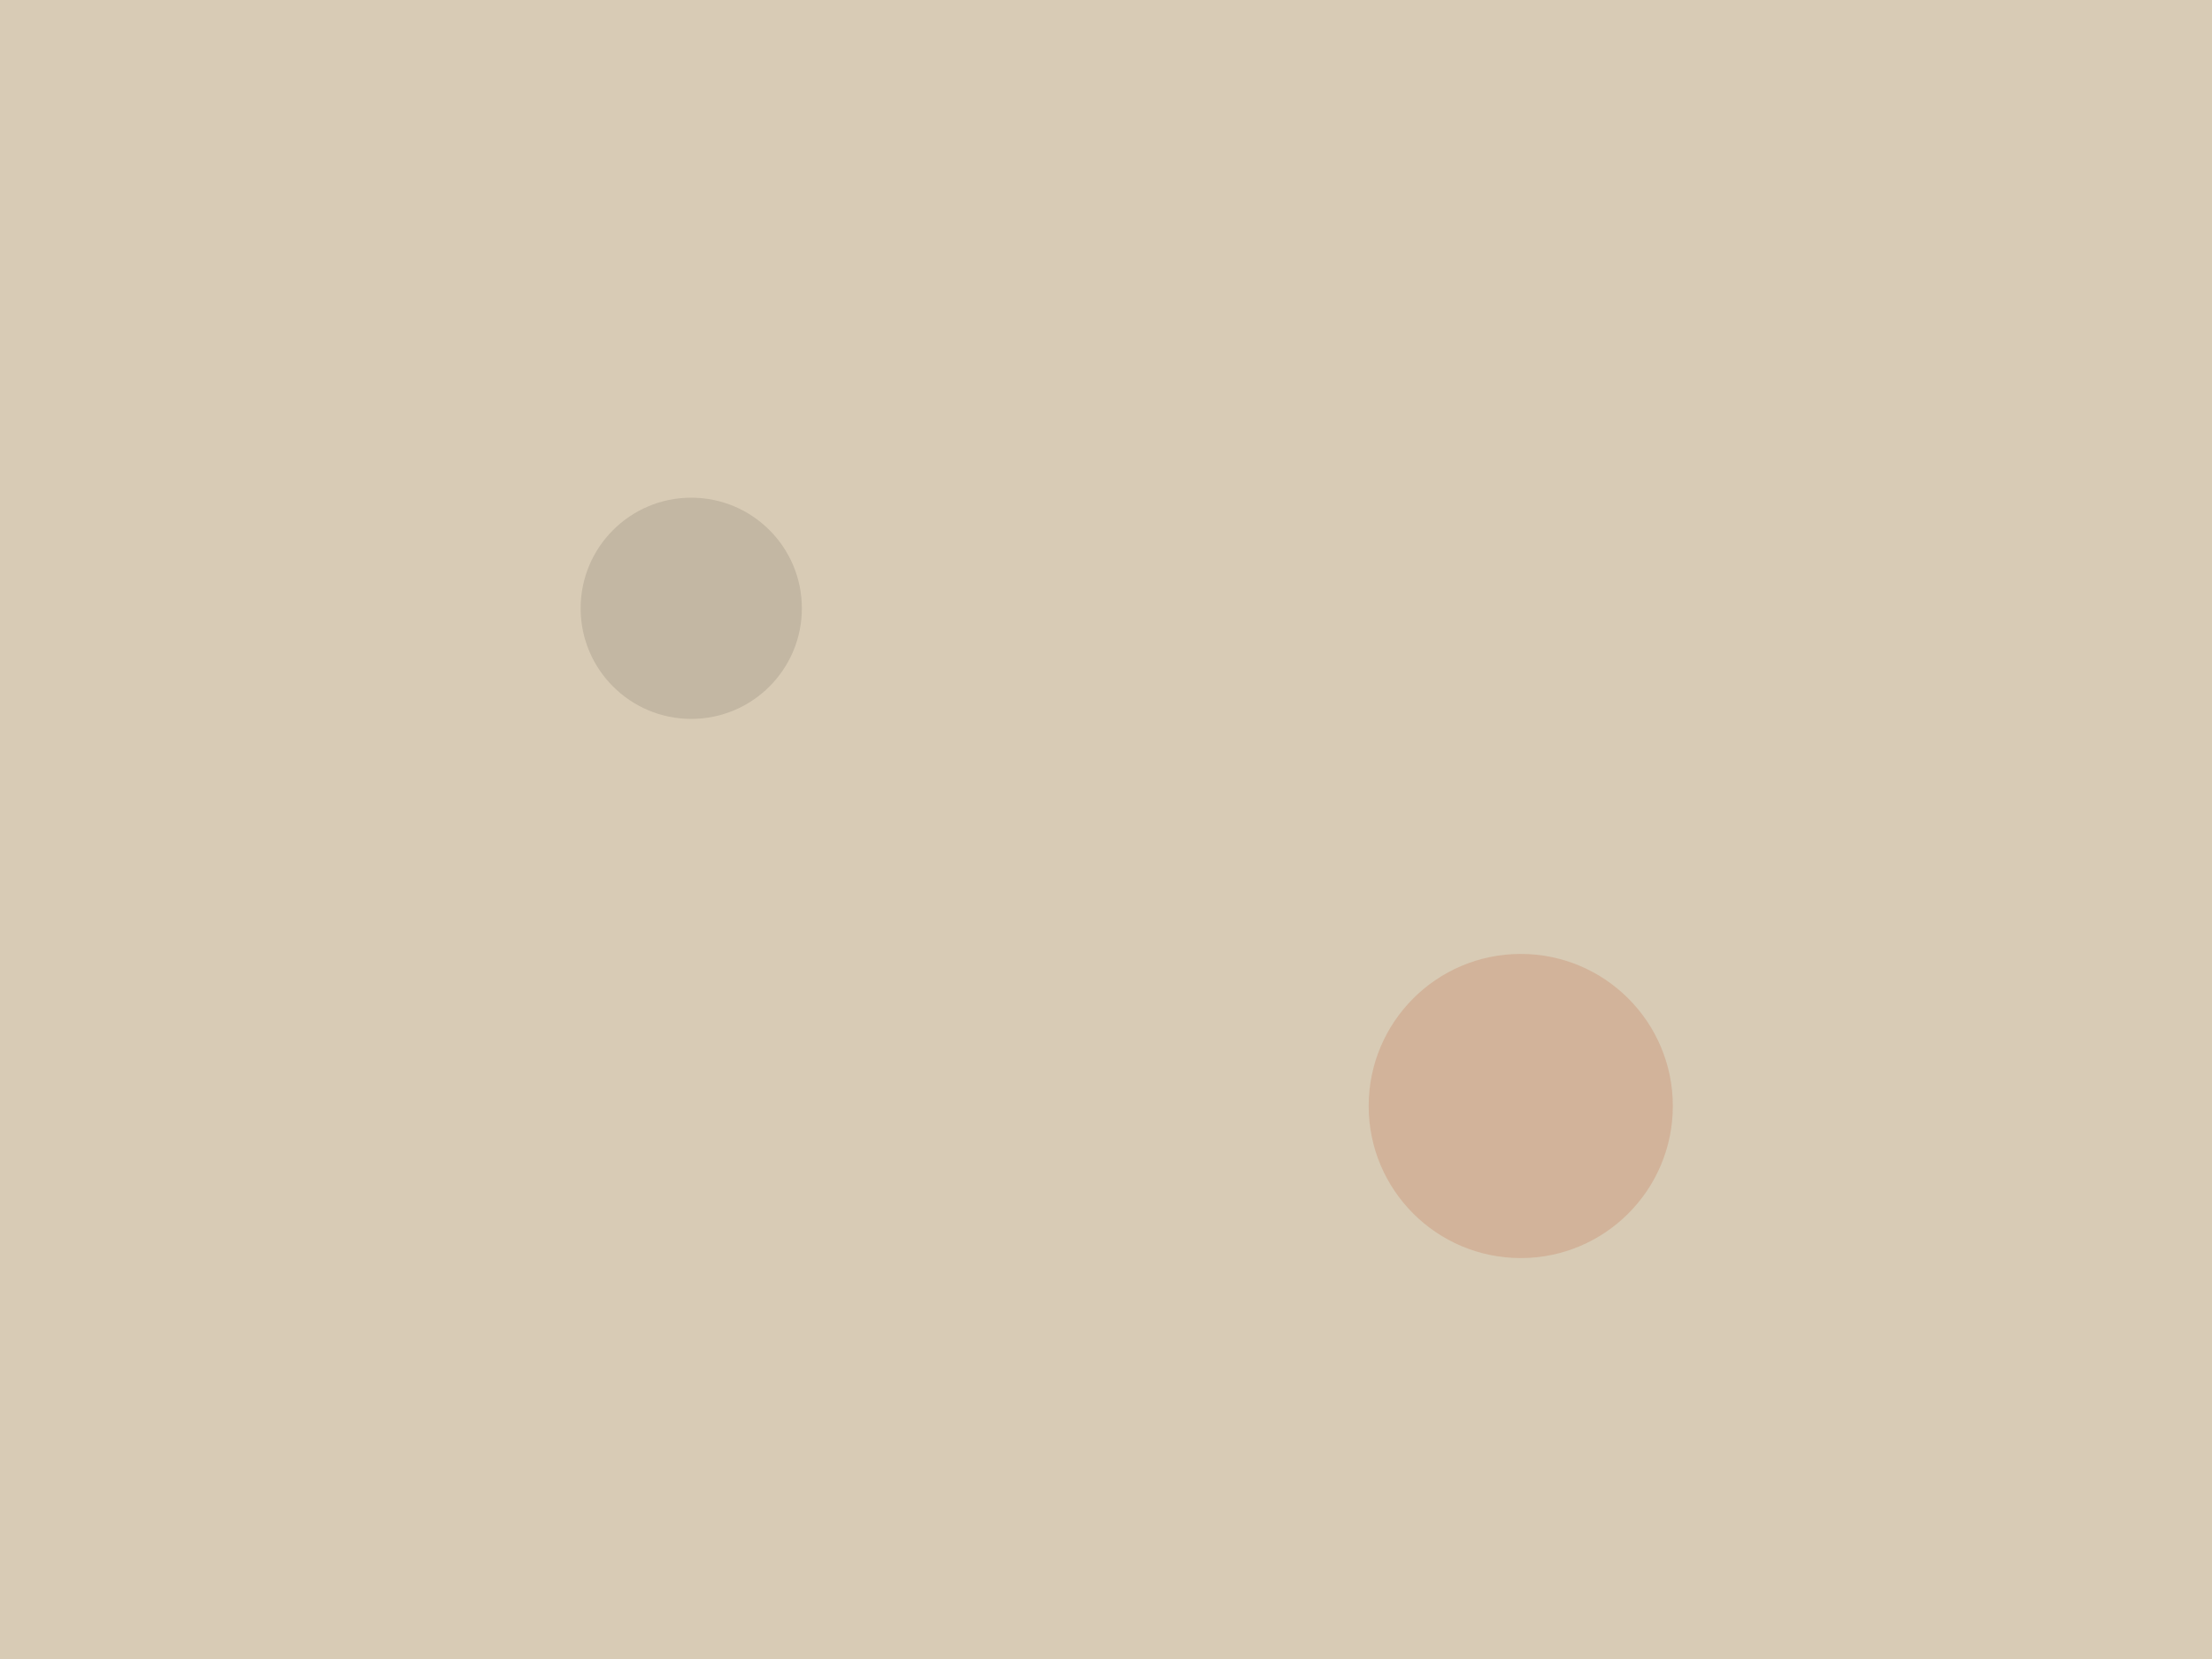
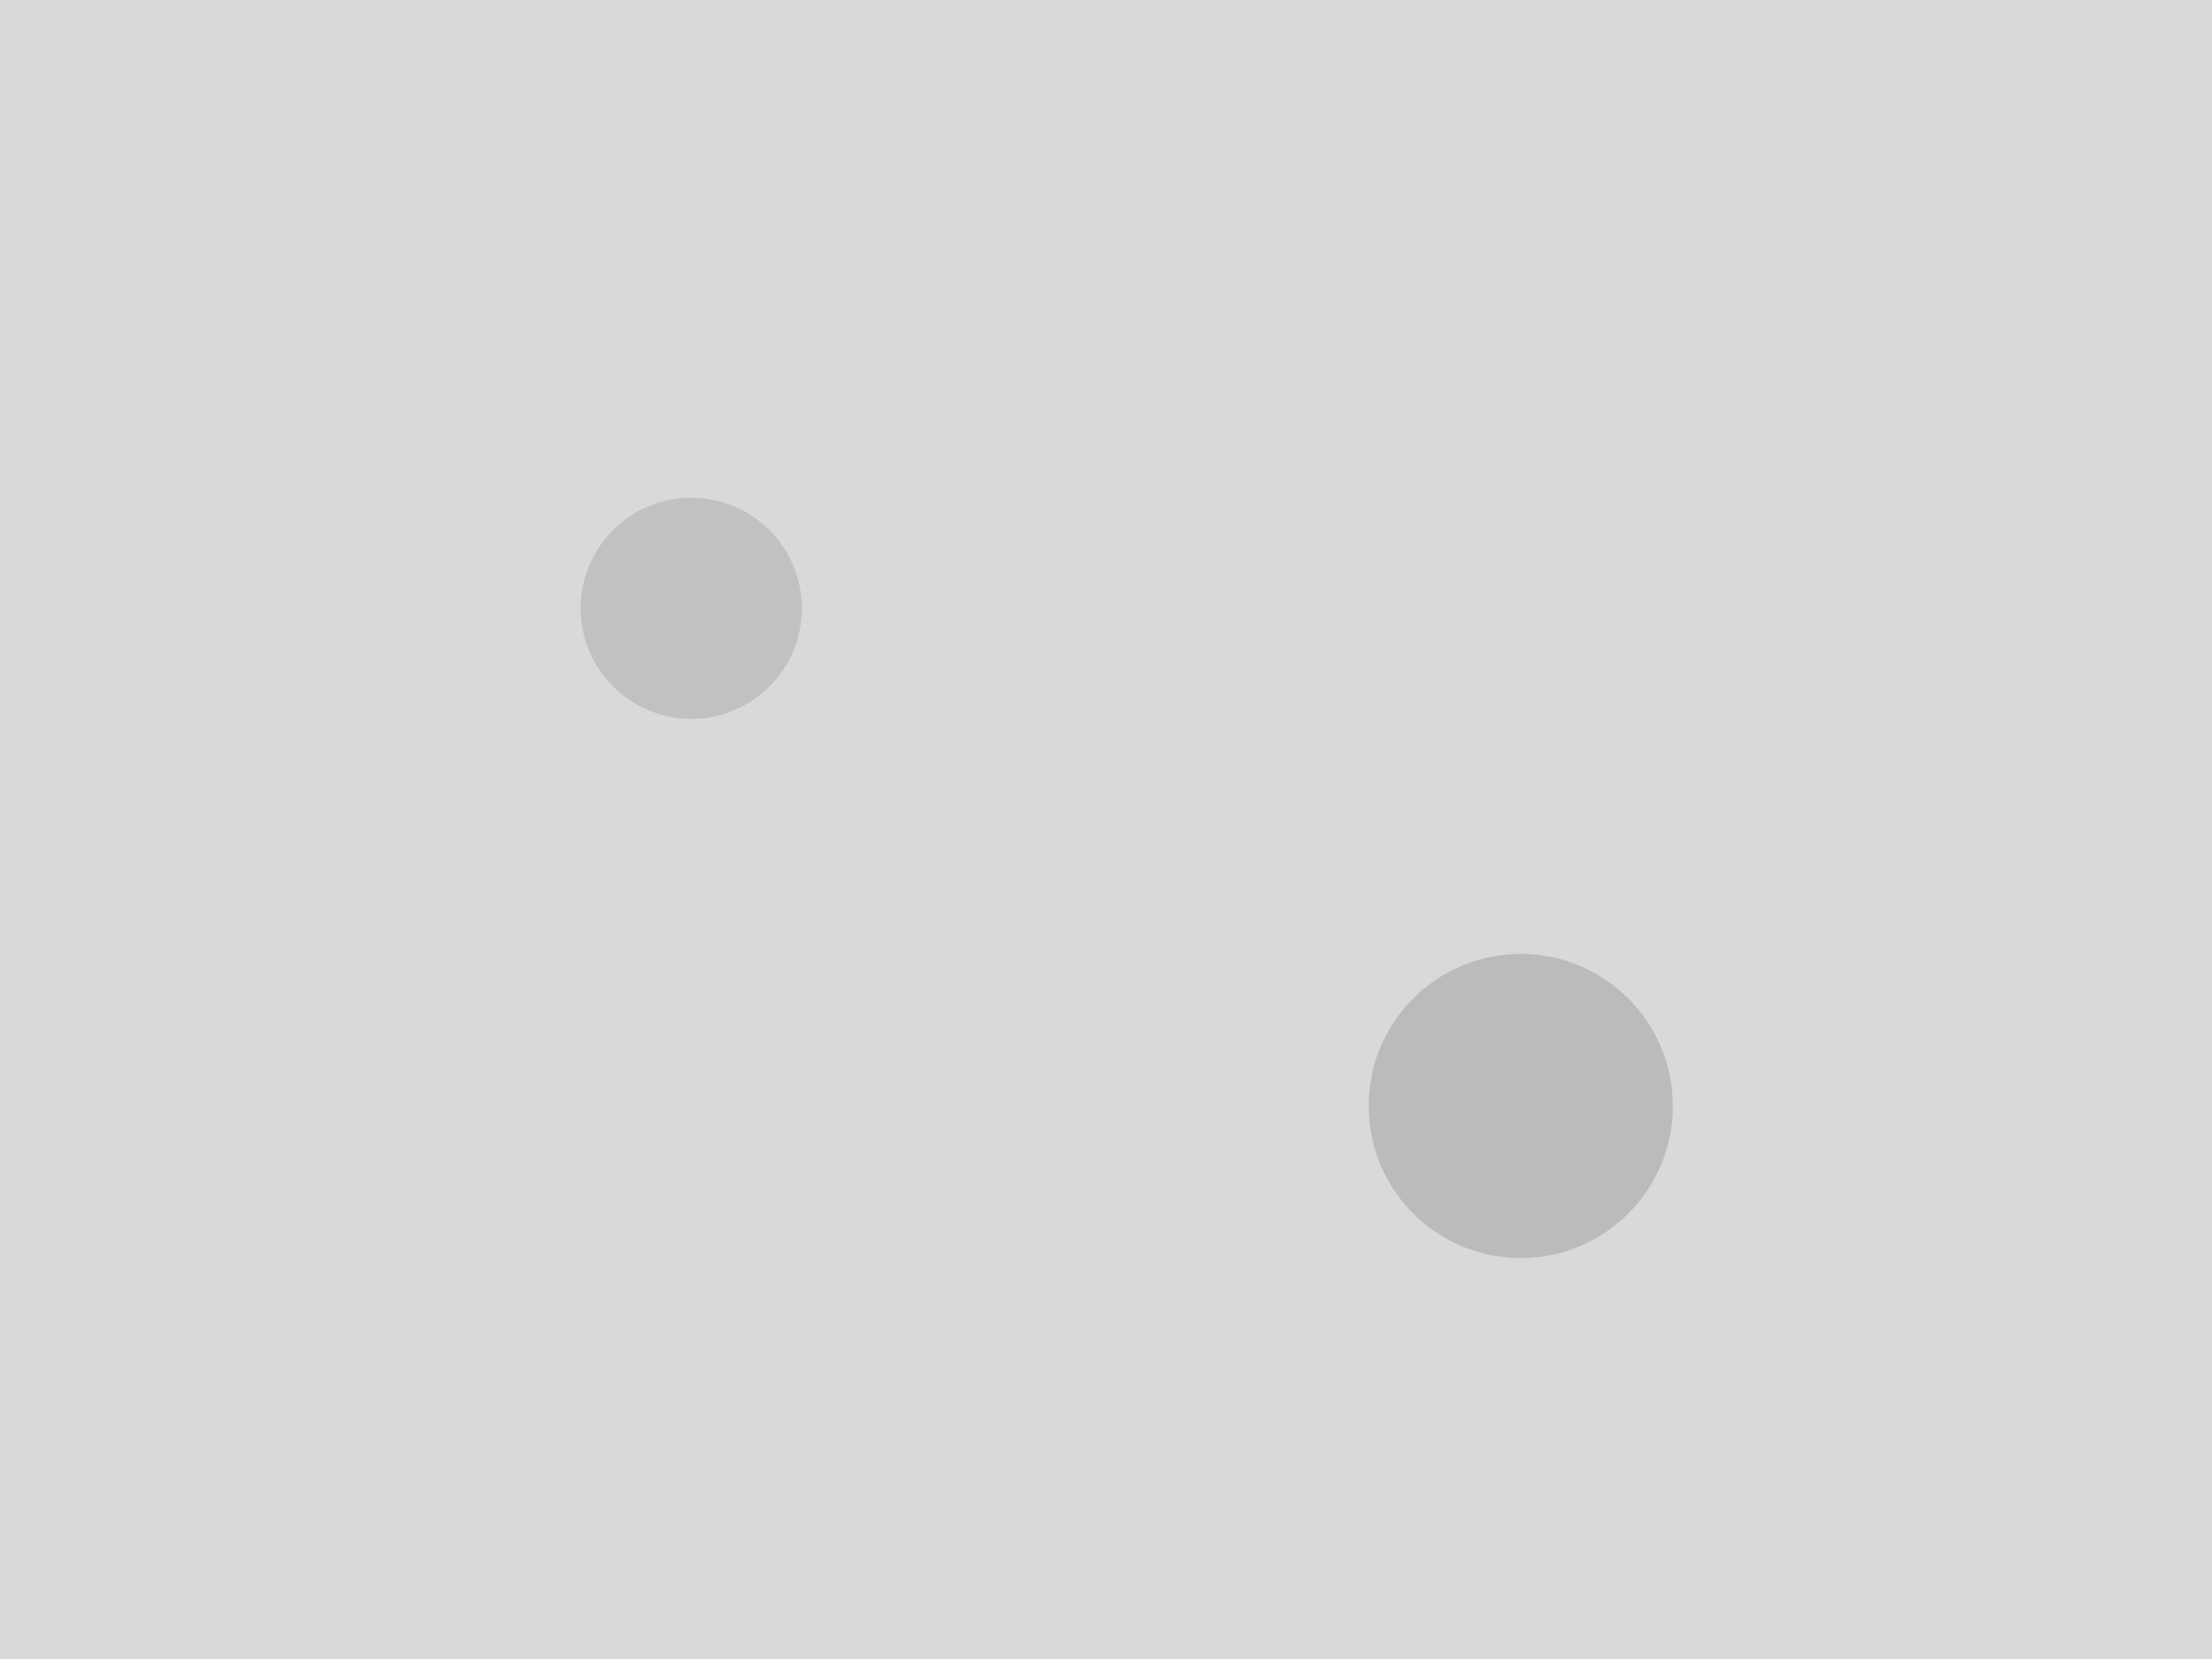
<svg xmlns="http://www.w3.org/2000/svg" width="800" height="600" viewBox="0 0 800 600">
-   <rect width="800" height="600" fill="#D8CBB5" />
-   <circle cx="250" cy="220" r="40" fill="#231F1A" opacity="0.12" />
-   <circle cx="550" cy="400" r="55" fill="#B9542F" opacity="0.2" />
+   <rect width="800" height="600" fill="#d9d9d9" />
+   <circle cx="250" cy="220" r="40" fill="#111111" opacity="0.12" />
+   <circle cx="550" cy="400" r="55" fill="#404040" opacity="0.2" />
</svg>
